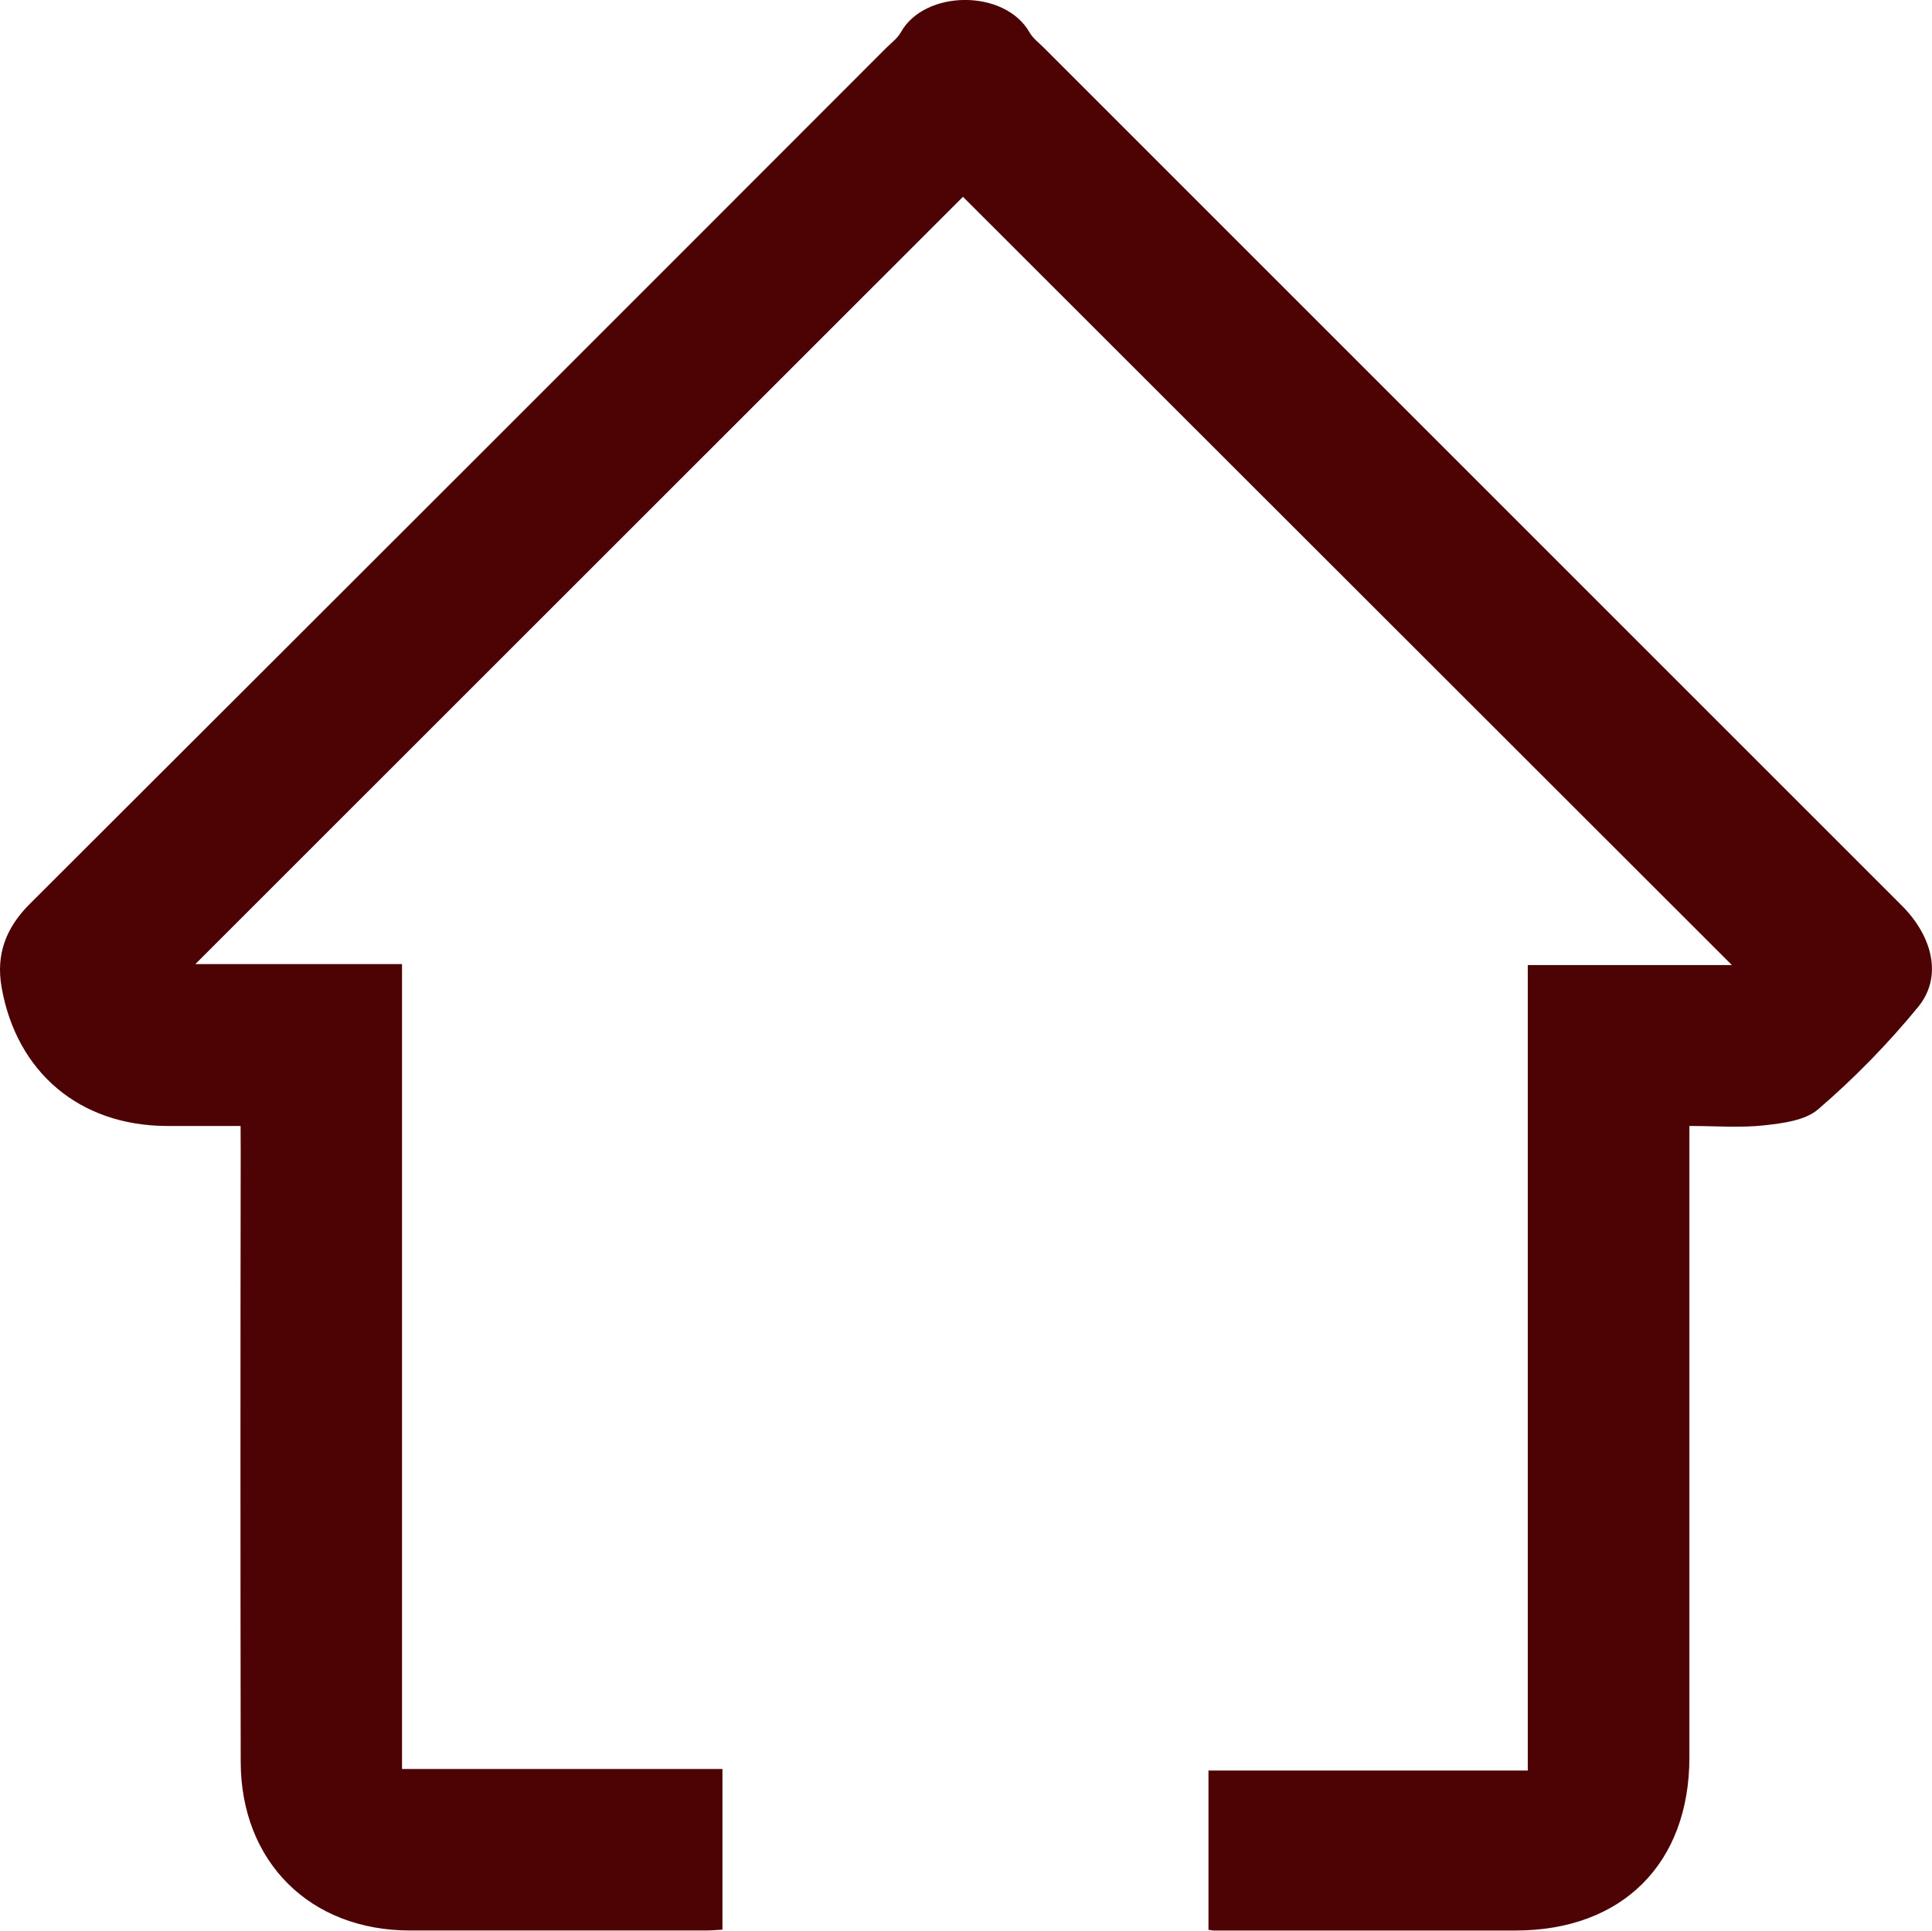
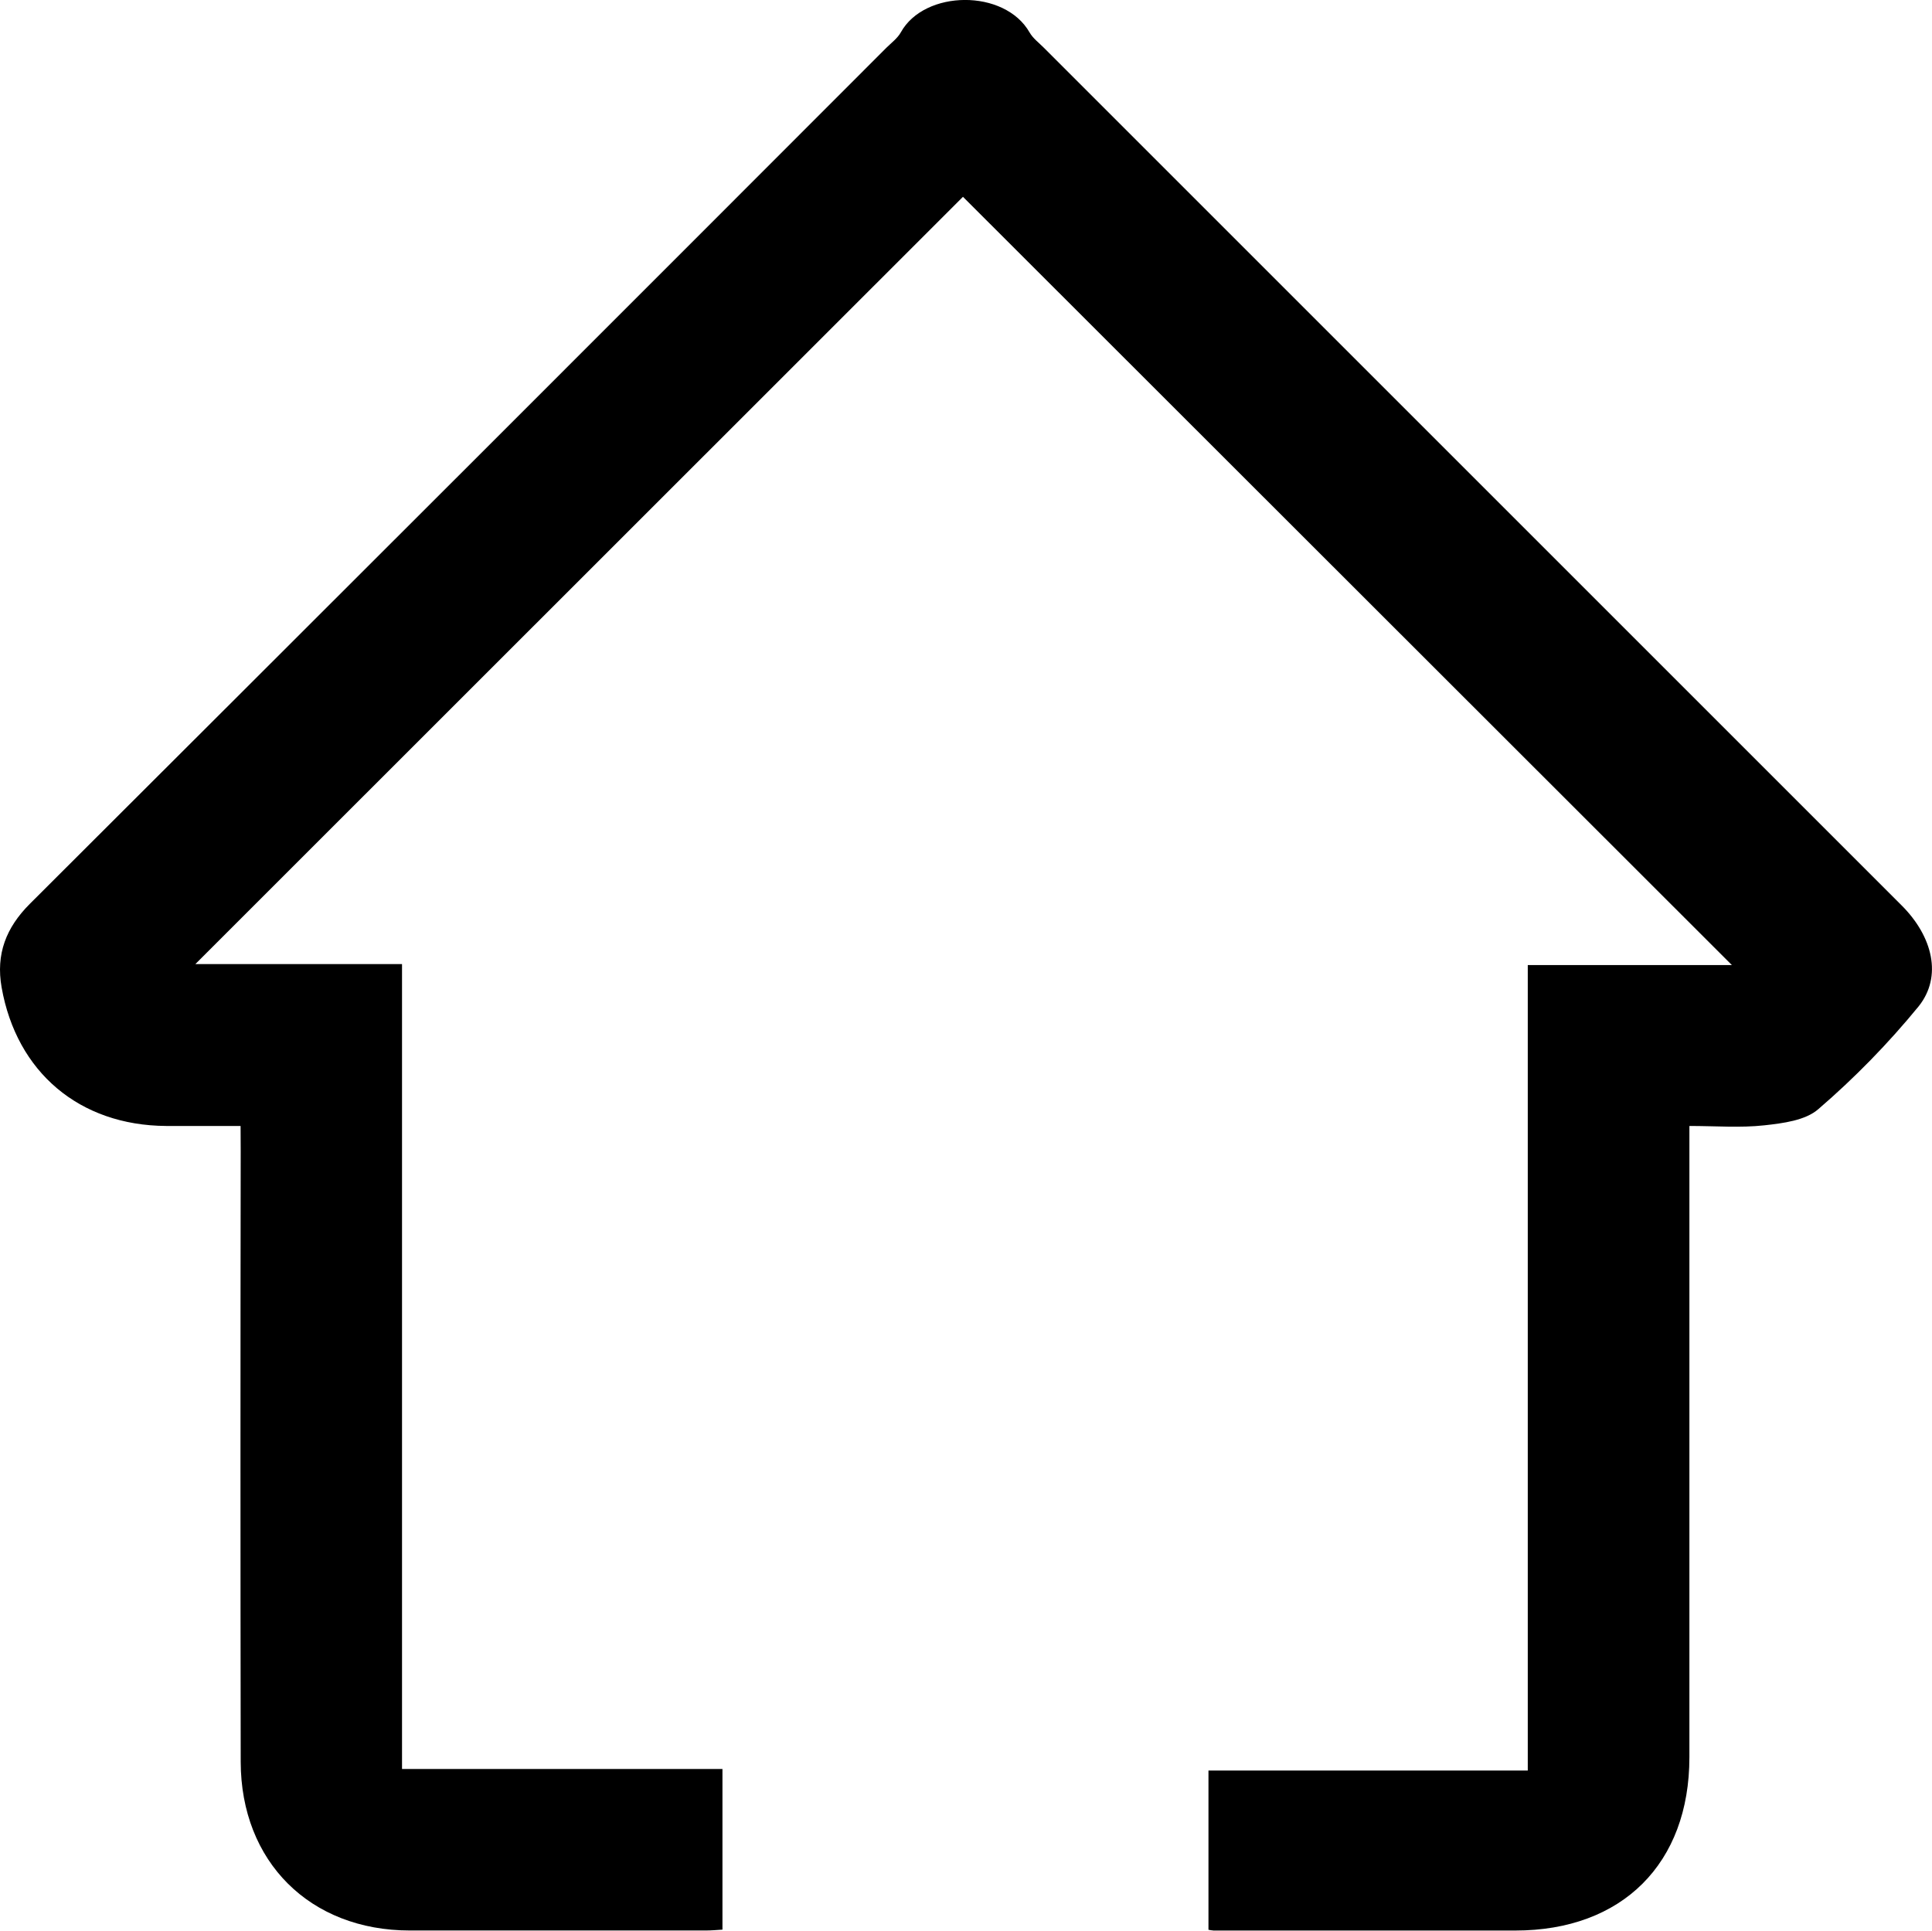
<svg xmlns="http://www.w3.org/2000/svg" id="Layer_1" data-name="Layer 1" viewBox="0 0 499.41 499.1">
-   <defs>
-     <style>.cls-1{fill:#4d0303;}</style>
-   </defs>
  <path class="cls-1" d="M108.27,426c-6.67,0-13,0-19.25,0-22.4-.14-38.64-13.89-42.52-35.81-1.52-8.62,1.14-15.47,7.31-21.63Q164.6,258,275.21,147.25c1.3-1.29,2.88-2.45,3.74-4,6.11-11,26.82-11.28,33.27.05.88,1.54,2.45,2.7,3.74,4L537.66,369c8,8,10.56,18.34,4.38,26.07a213.13,213.13,0,0,1-25.91,26.56c-3.34,2.94-9.14,3.67-13.95,4.2-6.22.69-12.58.17-19.4.17V589.2c0,27.5-17.38,44.8-45,44.8l-78,0a9.88,9.88,0,0,1-1.32-.2V592.64H441V384.4h52.76L295,185.79,96.58,384.15H150V592.24h82.83v41.53c-1.37.08-2.82.22-4.26.22q-38.26,0-76.54,0c-25.81,0-43.69-17.77-43.73-43.63q-.12-79,0-158Z" transform="translate(-46.08 -134.91)" />
</svg>
